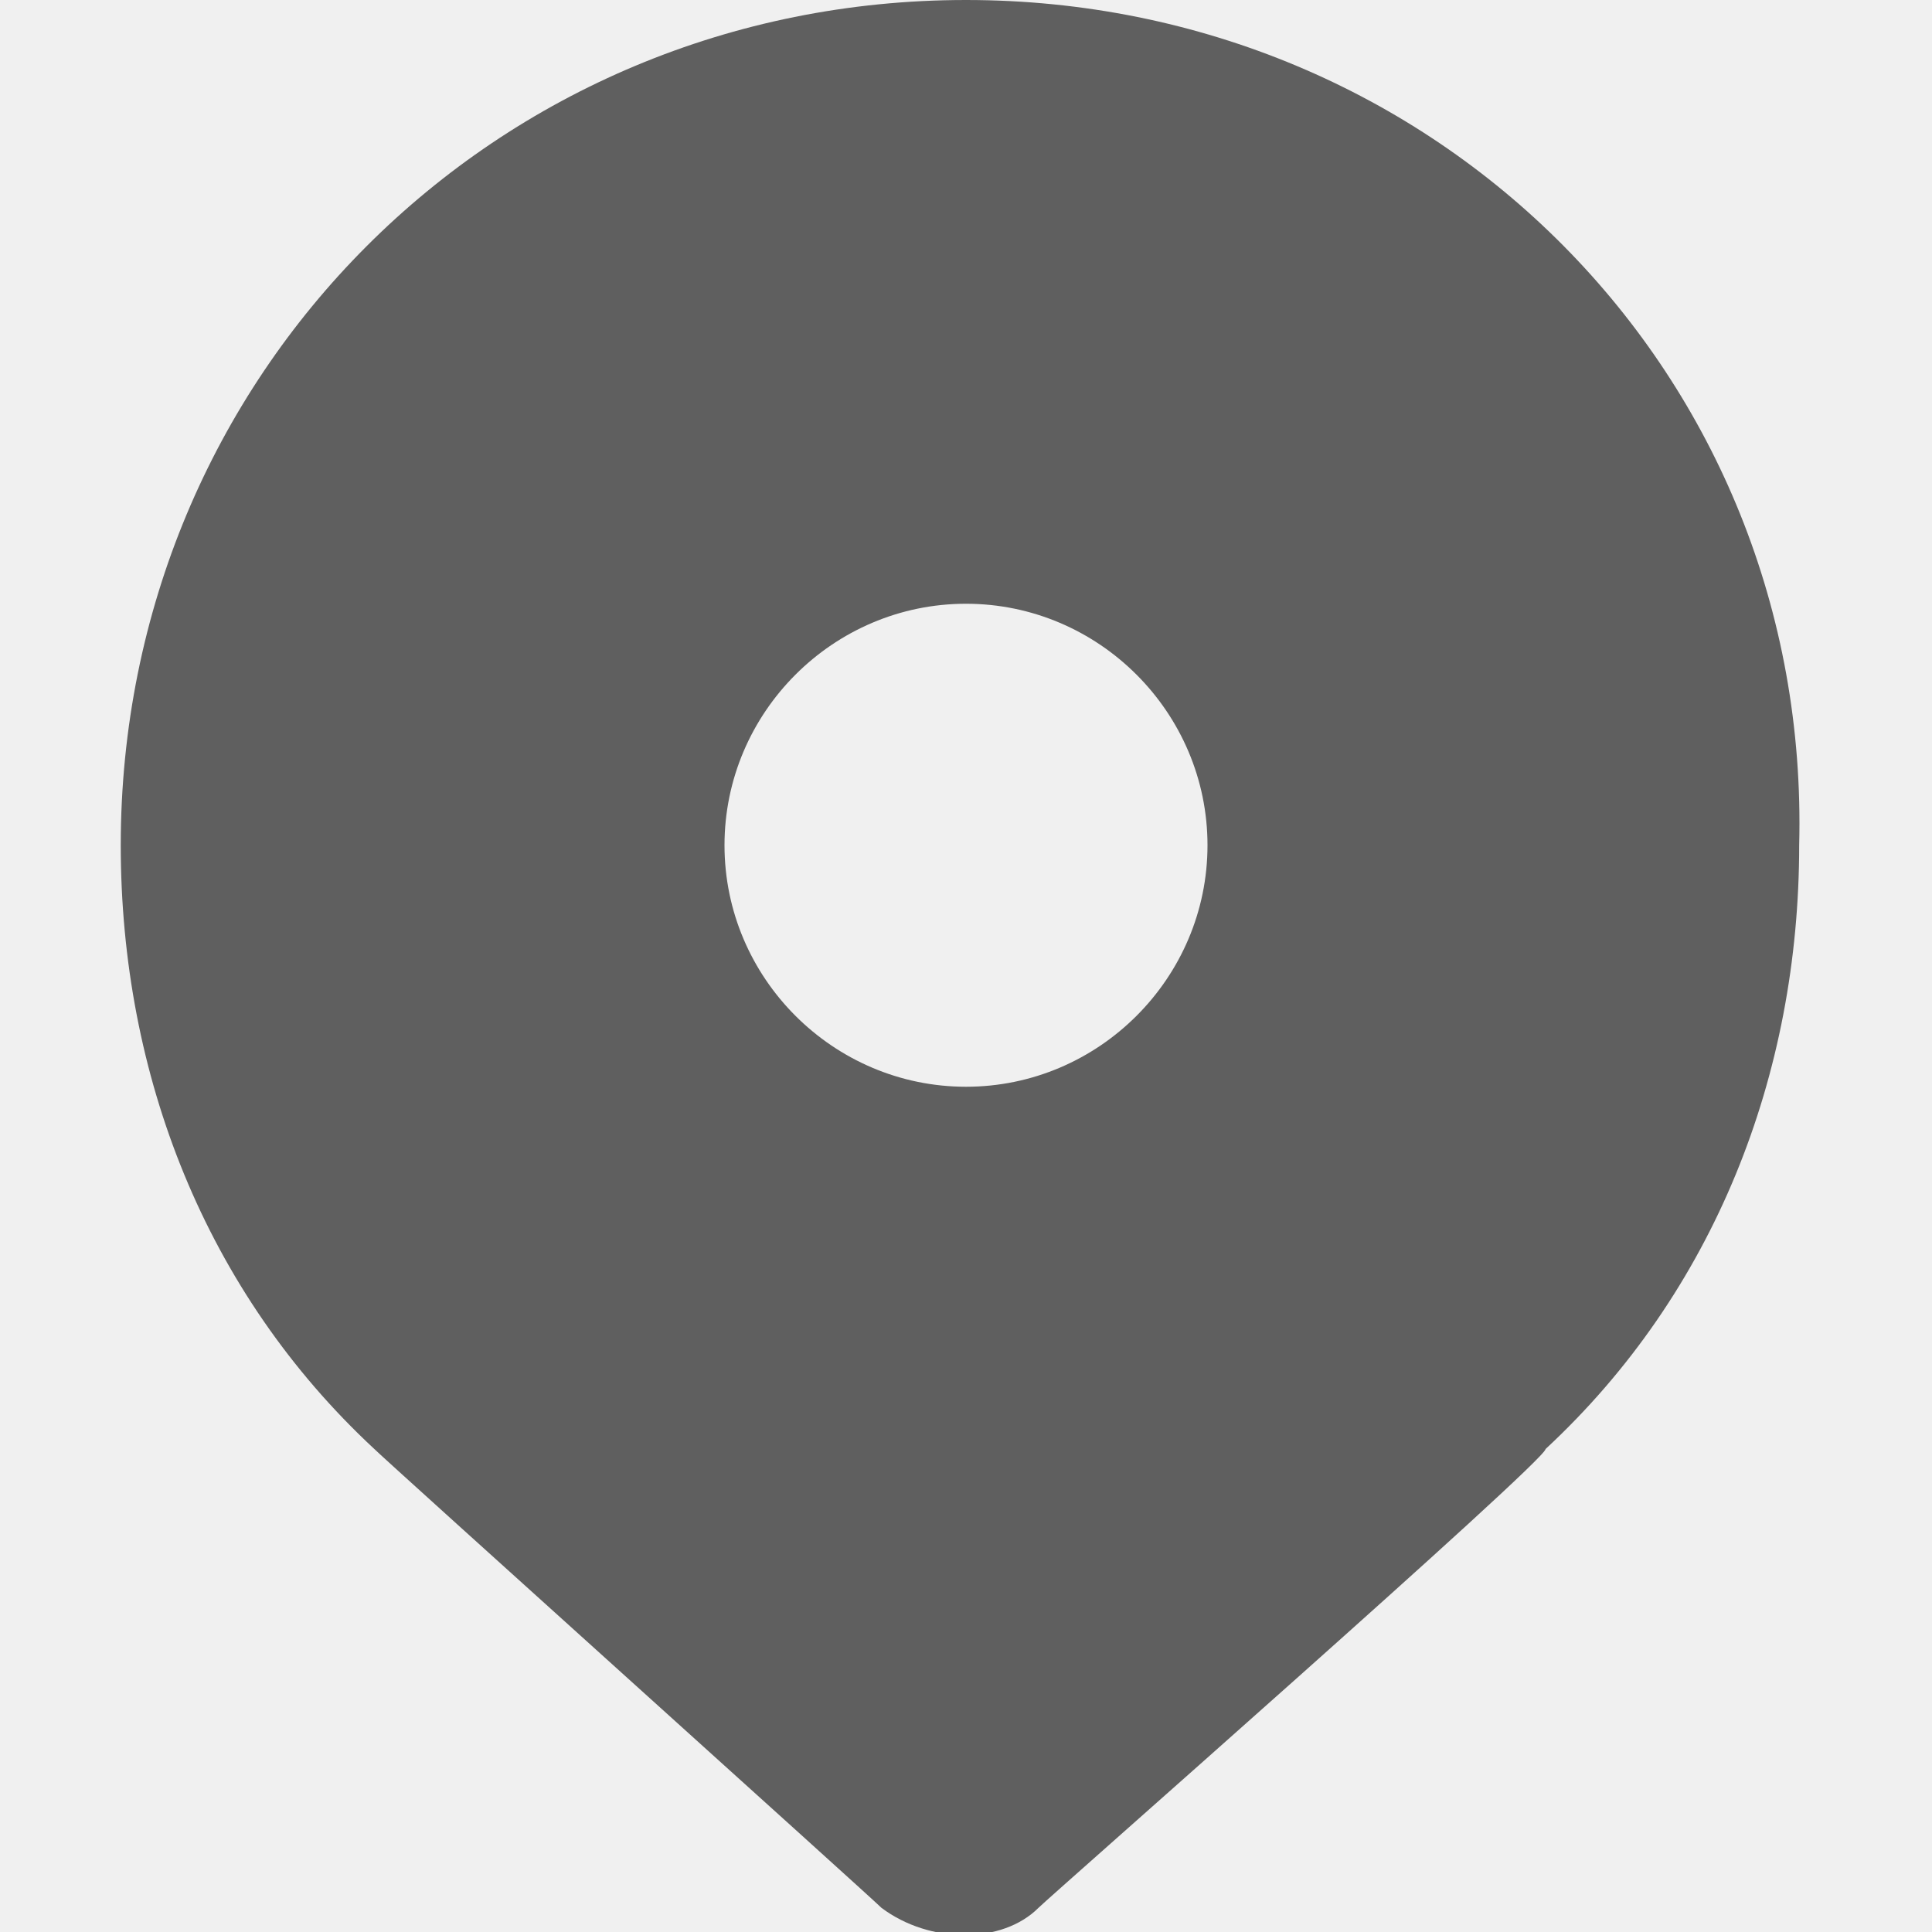
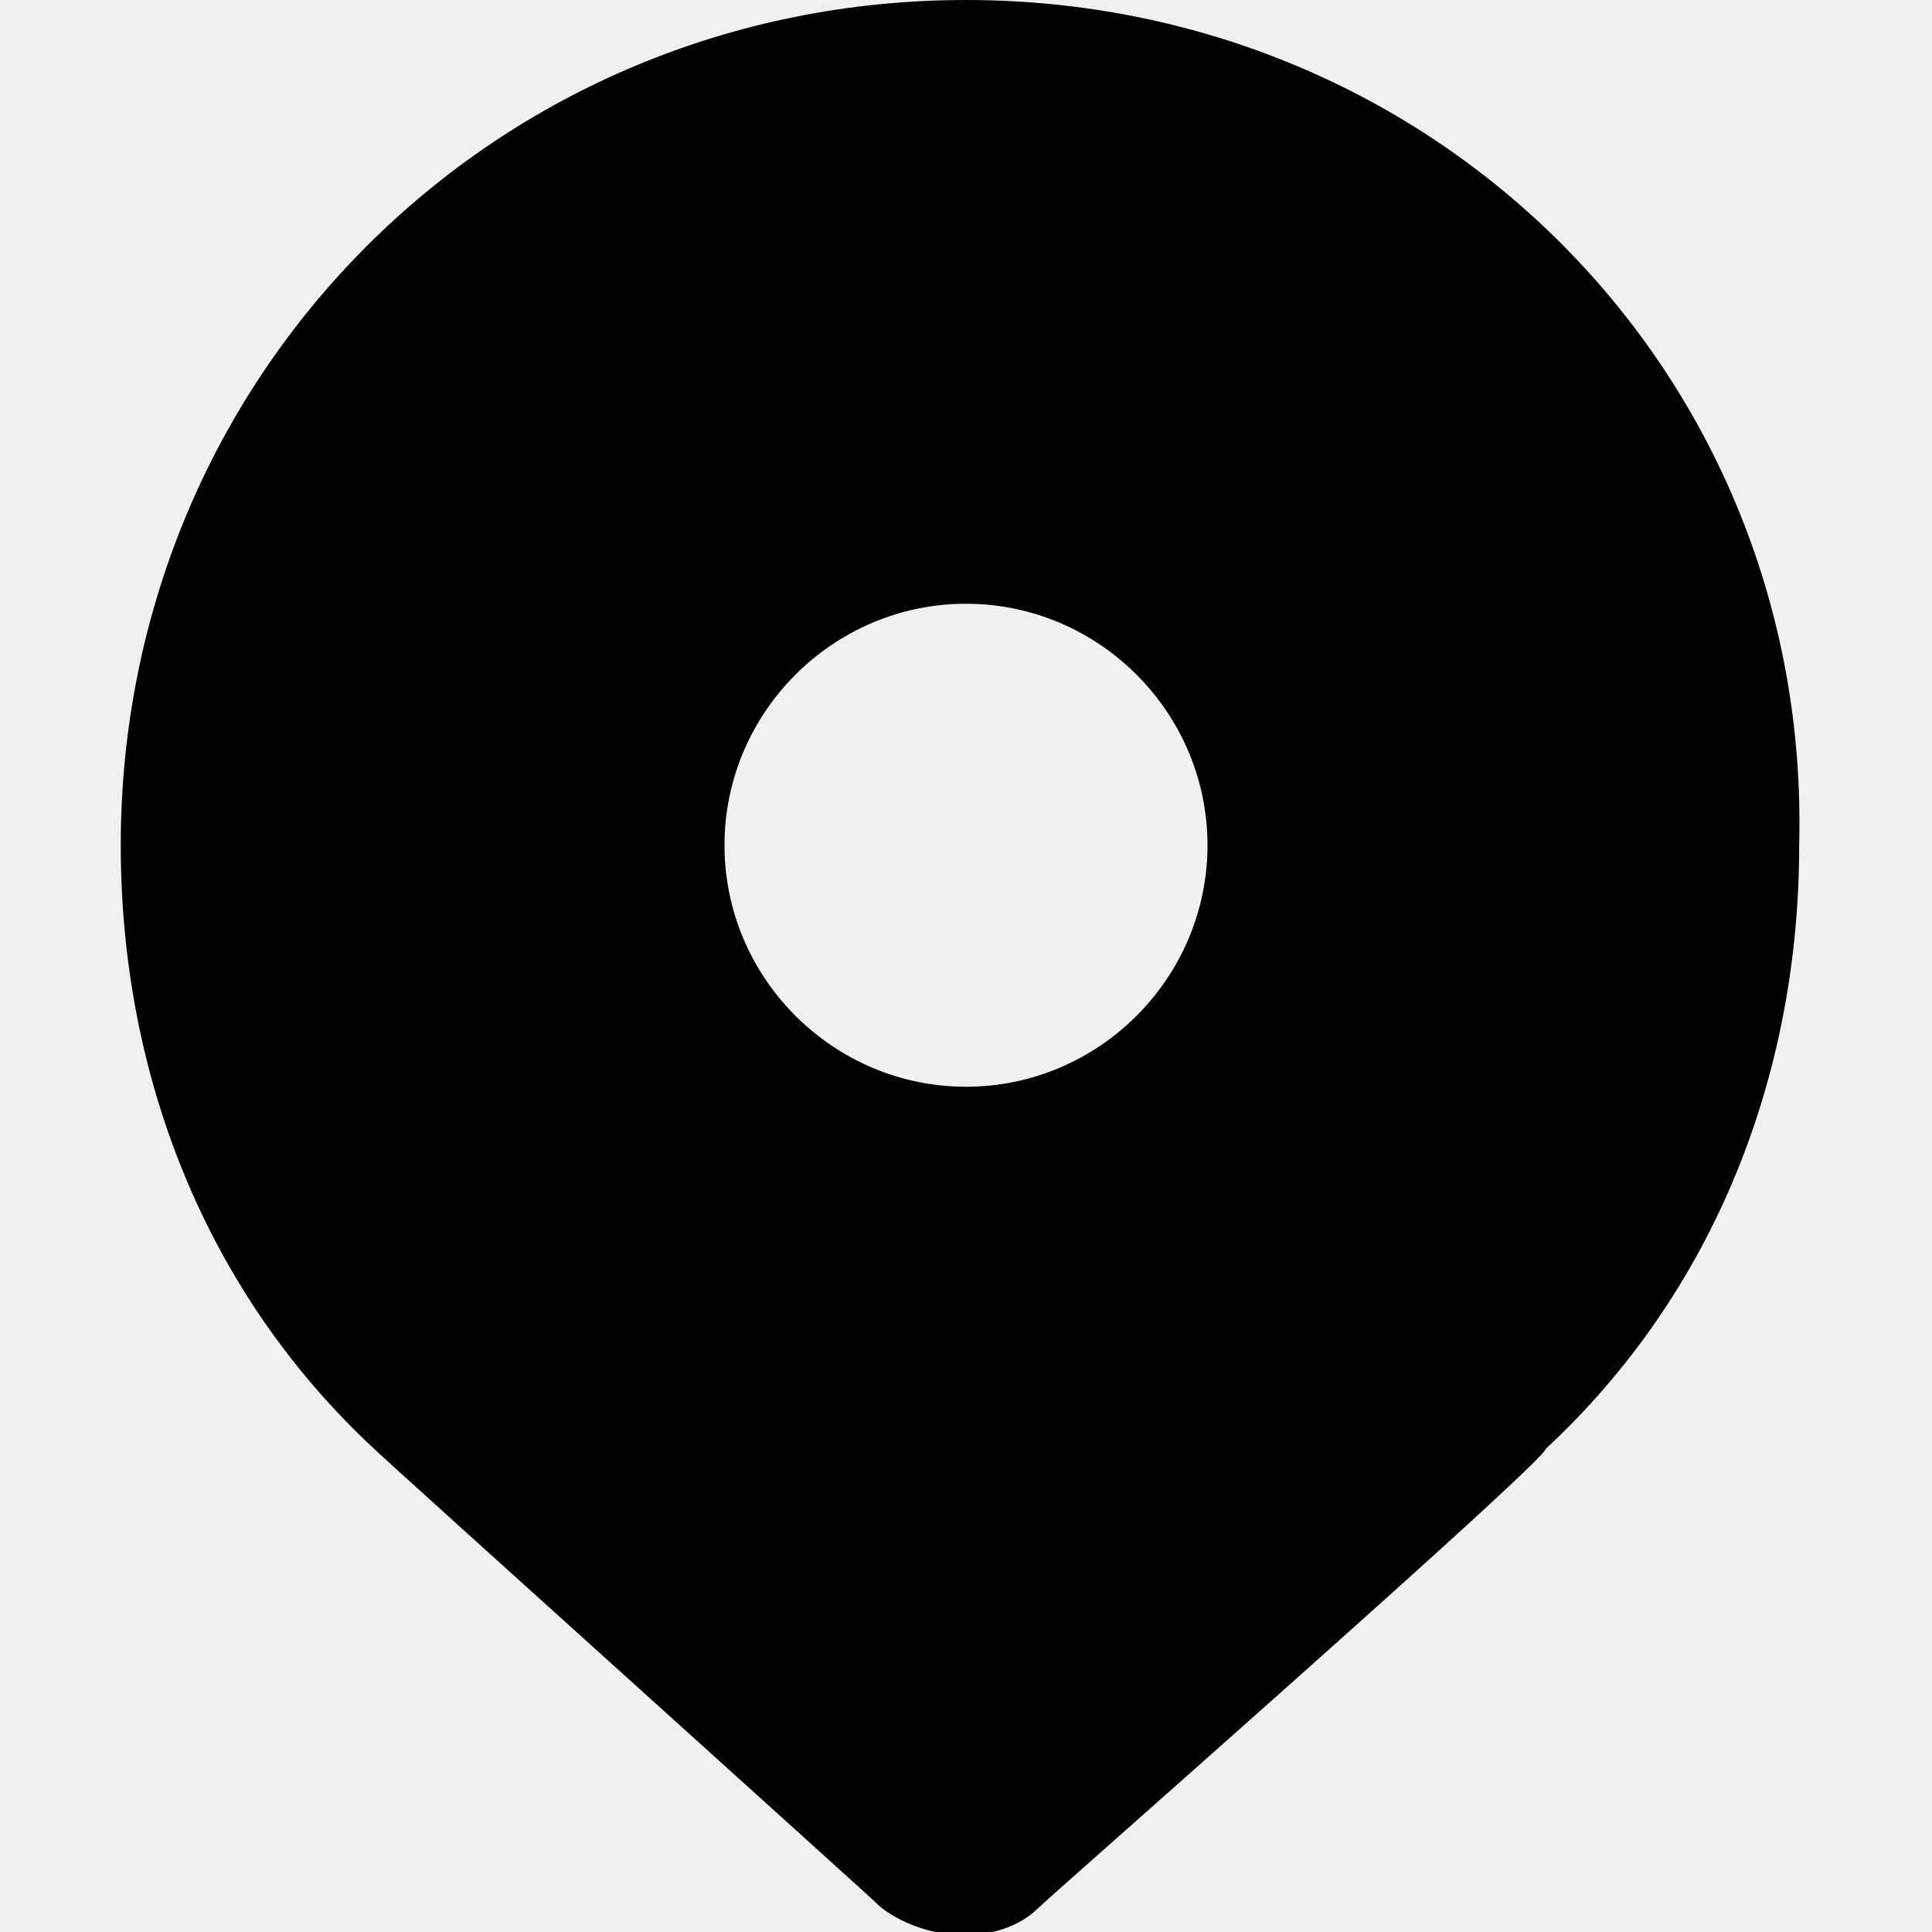
<svg xmlns="http://www.w3.org/2000/svg" width="16" height="16" viewBox="0 0 16 16" fill="none">
  <g clip-path="url(#clip0_510_5514)">
-     <path d="M8 0C4.1 0 1 3.1 1 7C1 8.9 1.7 10.7 3.1 12C3.2 12.1 7.2 15.7 7.3 15.8C7.7 16.1 8.3 16.1 8.6 15.8C8.7 15.7 12.8 12.1 12.8 12C14.2 10.7 14.9 8.9 14.9 7C15 3.1 11.9 0 8 0ZM8 9C6.9 9 6 8.1 6 7C6 5.9 6.9 5 8 5C9.1 5 10 5.9 10 7C10 8.1 9.1 9 8 9Z" fill="#5F5F5F" />
+     <path d="M8 0C4.1 0 1 3.1 1 7C1 8.9 1.7 10.7 3.1 12C3.2 12.1 7.2 15.7 7.3 15.8C7.7 16.1 8.3 16.1 8.6 15.8C8.7 15.7 12.8 12.1 12.8 12C14.2 10.7 14.9 8.9 14.9 7C15 3.1 11.9 0 8 0ZM8 9C6.9 9 6 8.1 6 7C6 5.9 6.9 5 8 5C9.1 5 10 5.9 10 7C10 8.1 9.1 9 8 9Z" fill="#000000" />
  </g>
  <defs>
    <clipPath id="clip0_510_5514">
      <rect width="16" height="16" fill="white" />
    </clipPath>
  </defs>
</svg>
